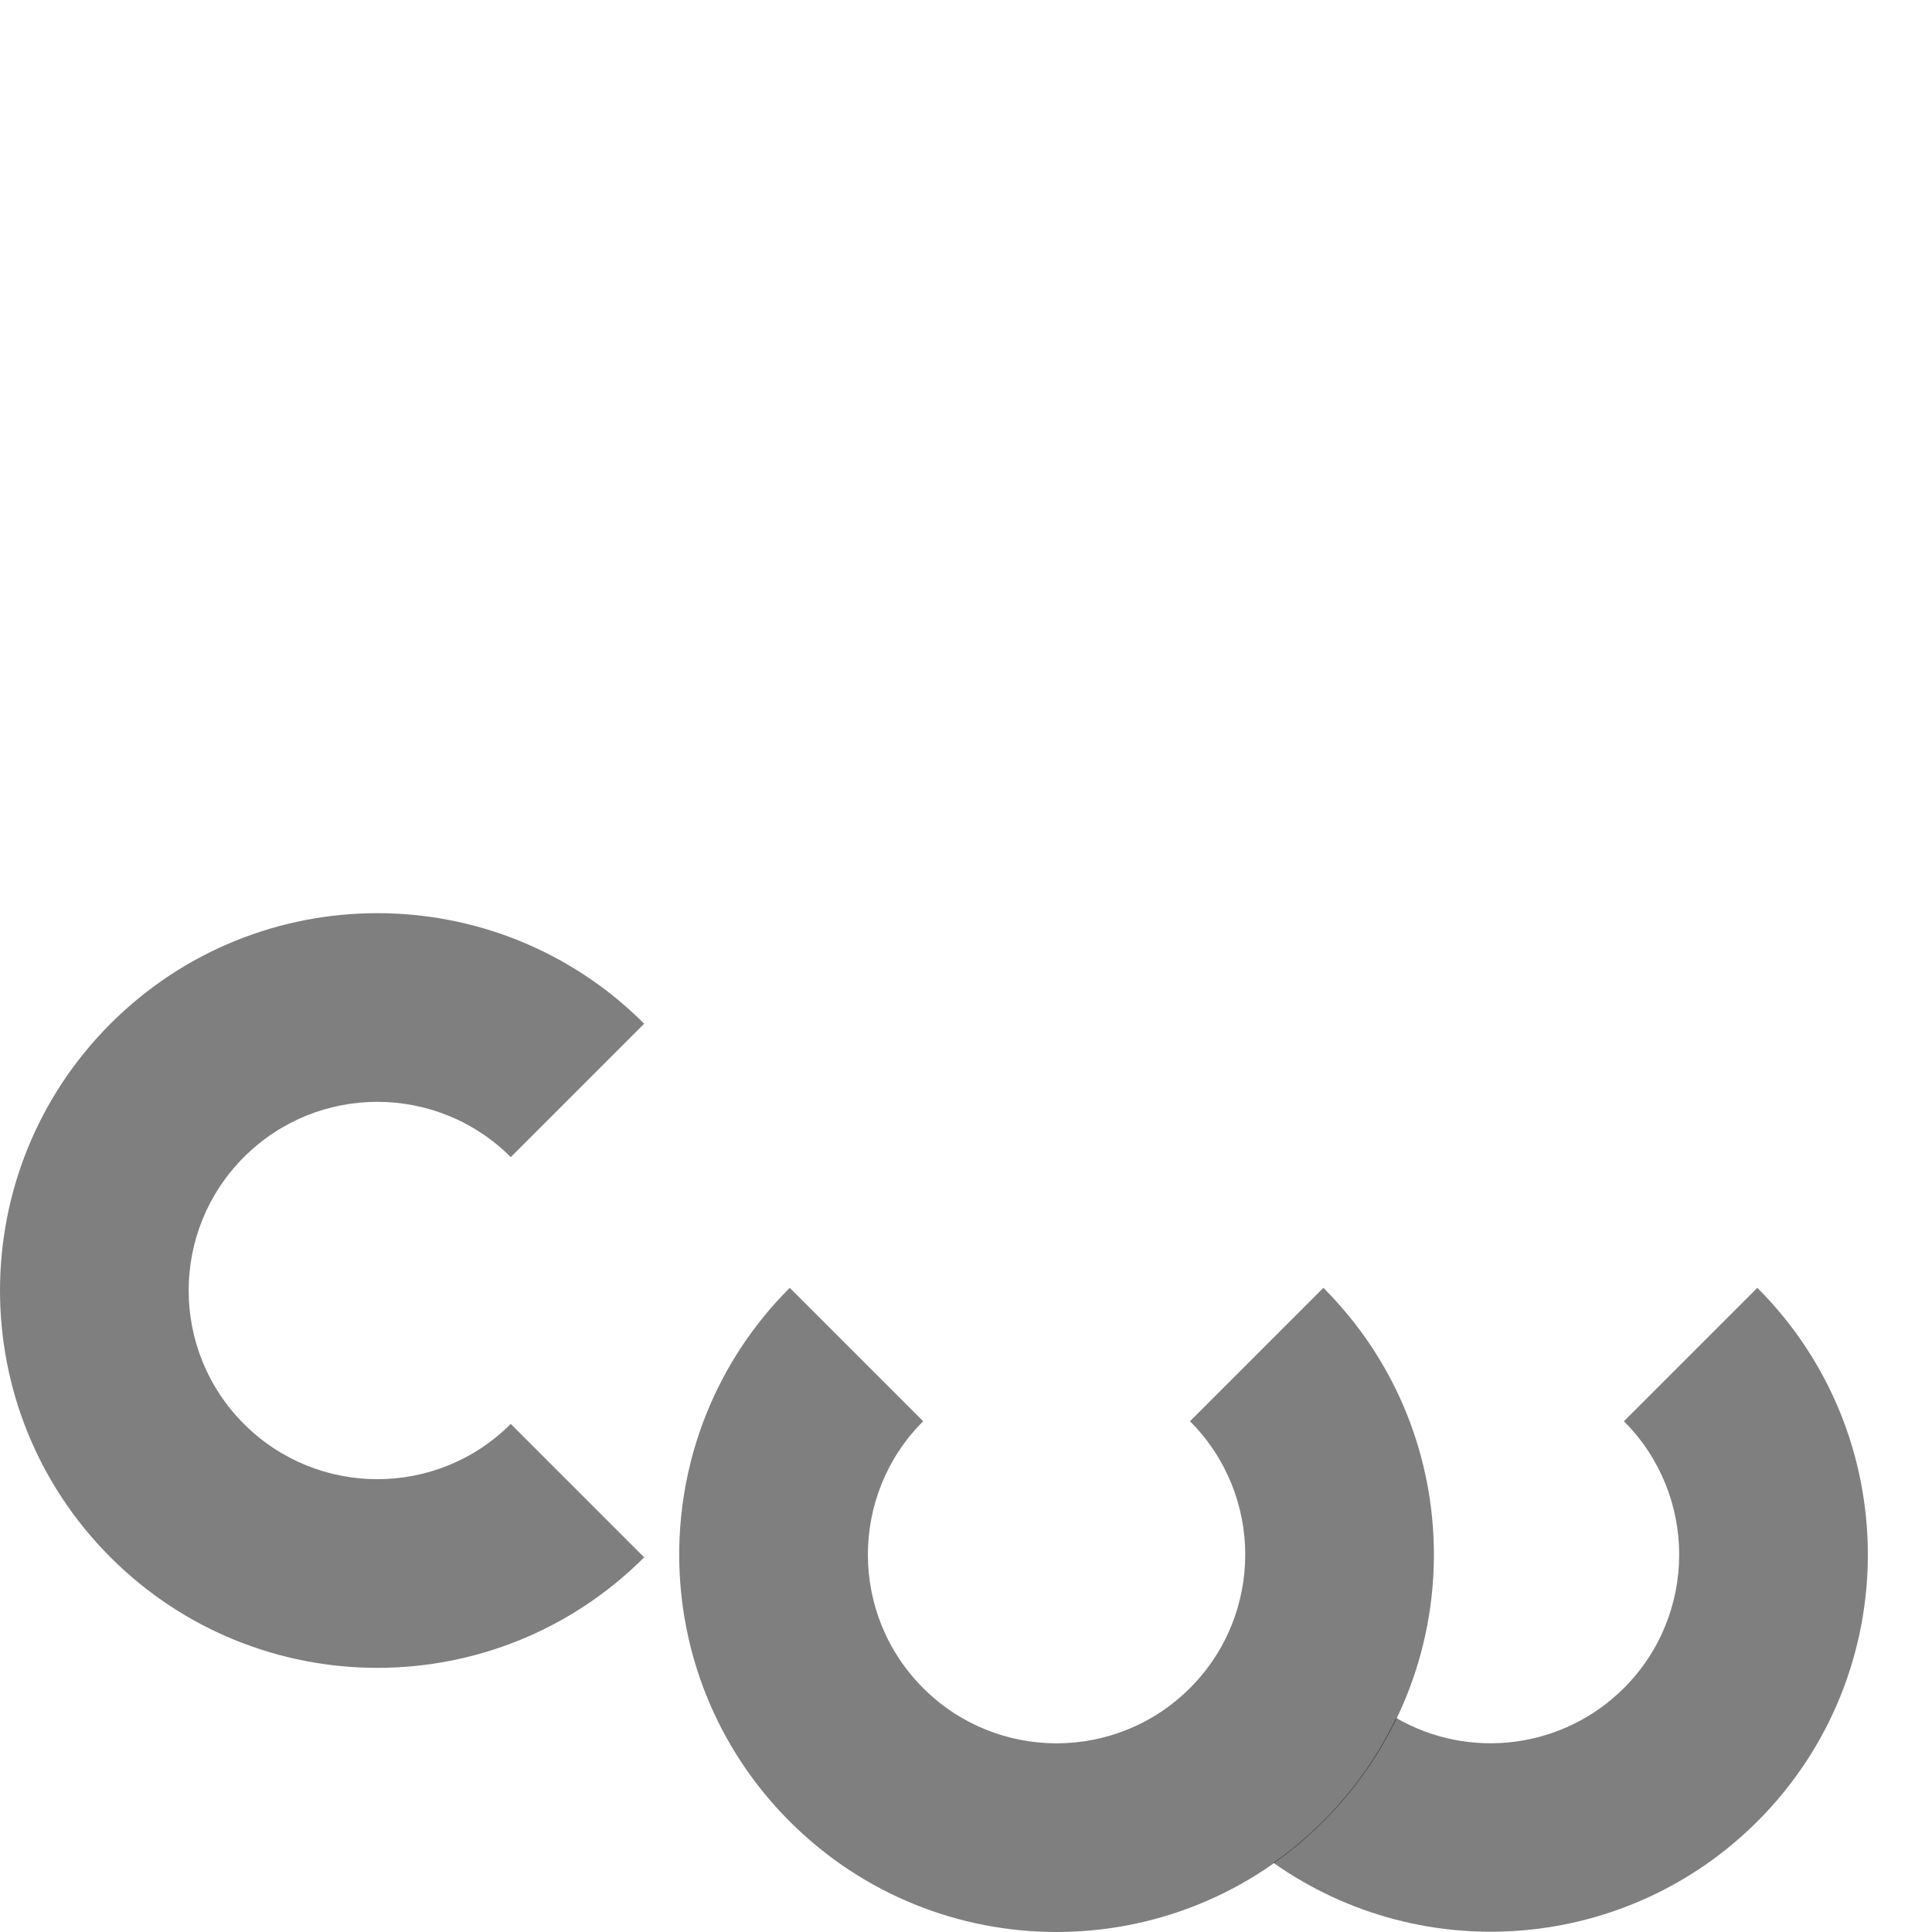
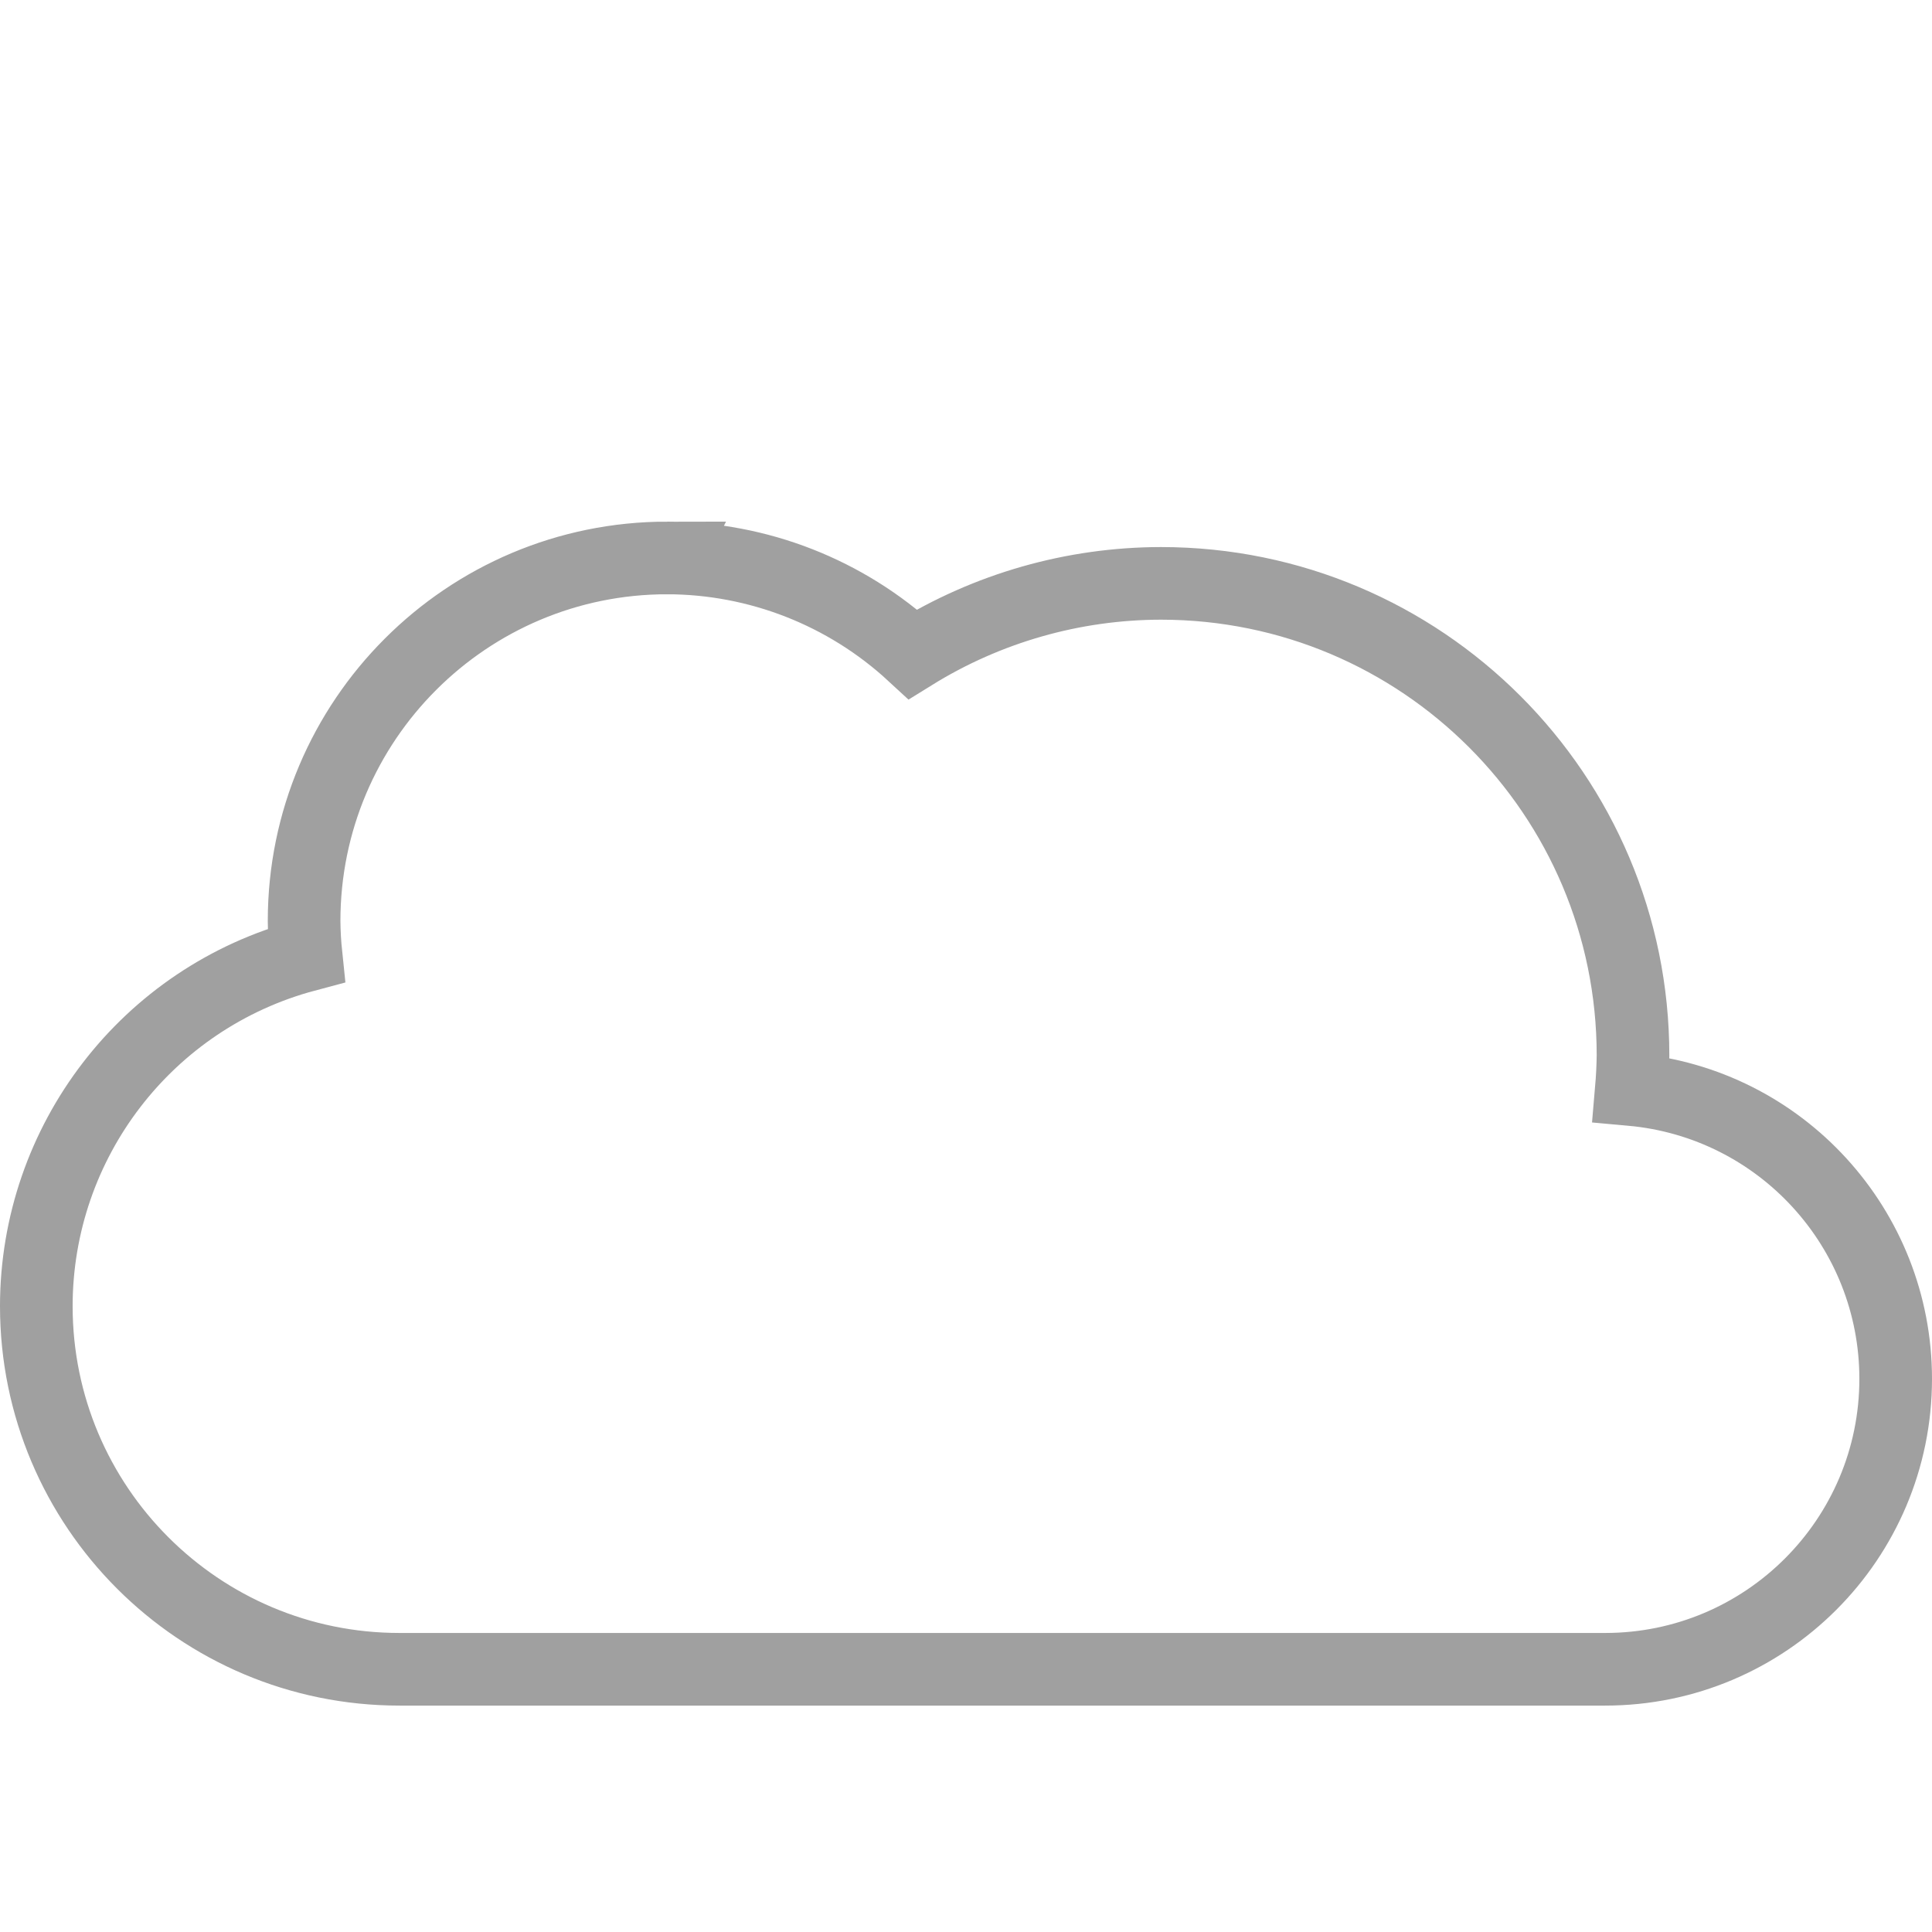
<svg xmlns="http://www.w3.org/2000/svg" xmlns:ns1="http://www.openswatchbook.org/uri/2009/osb" width="512" height="512" id="svg3456" version="1.1" viewBox="0 0 512 512">
  <defs id="defs3458">
+     <linearGradient id="linearGradient6190" ns1:paint="solid">
+       <stop style="stop-color:#a0a0a0;stop-opacity:1;" offset="0" id="stop6192" />
+     </linearGradient>
    <linearGradient id="linearGradient4302" ns1:paint="solid">
      <stop style="stop-color:#000000;stop-opacity:1;" offset="0" id="stop4304" />
    </linearGradient>
  </defs>
  <g id="layer1" transform="translate(0,448)">
-     <path style="opacity:0.5;fill:#000000;fill-opacity:1;stroke:none;stroke-opacity:1" d="m 170.711,-176.711 a 100,100 0 0 0 -141.421,0 100,100 0 0 0 0,141.421 100,100 0 0 0 141.421,0 l -35.355,-35.355 a 50,50 0 0 1 -70.711,0 50,50 0 0 1 0,-70.711 50,50 0 0 1 70.711,0 l 35.355,-35.355 z" id="path4465" />
-     <path style="opacity:0.5;fill:#000000;fill-opacity:1;stroke:none;stroke-opacity:1" d="m 209.289,-106.711 a 100,100 0 0 0 0,141.421 100,100 0 0 0 141.421,0 100,100 0 0 0 0,-141.421 l -35.355,35.355 a 50,50 0 0 1 0,70.711 50,50 0 0 1 -70.711,0 50,50 0 0 1 0,-70.711 l -35.355,-35.355 z" id="path4465-9" />
-     <path style="opacity:0.5;fill:#000000;fill-opacity:1;stroke:none;stroke-opacity:1" d="M 465.711 341.289 L 430.355 376.645 A 50 50 0 0 1 430.355 447.355 A 50 50 0 0 1 370.008 455.283 A 100 100 0 0 1 337.48 493.678 A 100 100 0 0 0 465.711 482.711 A 100 100 0 0 0 465.711 341.289 z " transform="translate(0,-448)" id="path4465-9-1" />
+     <path style="opacity:1;fill:none;fill-opacity:1;stroke:#a0a0a0;stroke-width:19.248;stroke-miterlimit:4;stroke-dasharray:none;stroke-opacity:1" d="m 176.829,-300.139 a 96.241,96.241 0 0 0 -96.241,96.241 96.241,96.241 0 0 0 0.519,9.079 96.241,96.241 0 0 0 -71.483,92.955 96.241,96.241 0 0 0 96.241,96.241 l 319.519,0 a 76.992,76.992 0 0 0 76.992,-76.992 76.992,76.992 0 0 0 -70.062,-76.645 125.113,125.113 0 0 0 0.451,-9.028 125.113,125.113 0 0 0 -125.113,-125.113 125.113,125.113 0 0 0 -65.739,18.769 96.241,96.241 0 0 0 -65.085,-25.506 z" id="path4662" />
+     <flowRoot xml:space="preserve" id="flowRoot6205" style="fill:black;stroke:none;stroke-opacity:1;stroke-width:1px;stroke-linejoin:miter;stroke-linecap:butt;fill-opacity:1;font-family:sans-serif;font-style:normal;font-weight:normal;font-size:40px;line-height:125%;letter-spacing:0px;word-spacing:0px">
+       <flowRegion id="flowRegion6207">
+         <rect id="rect6209" width="294.388" height="186.156" x="106.977" y="256.22" />
+       </flowRegion>
+       <flowPara id="flowPara6211" />
+     </flowRoot>
+     <flowRoot xml:space="preserve" id="flowRoot6213" style="font-style:normal;font-weight:normal;font-size:40px;line-height:125%;font-family:IPAexGothic;letter-spacing:0px;word-spacing:0px;fill:#000000;fill-opacity:1;stroke:none;stroke-width:1px;stroke-linecap:butt;stroke-linejoin:miter;stroke-opacity:1;-inkscape-font-specification:'IPAexGothic, Normal';font-stretch:normal;font-variant:normal;text-anchor:start;text-align:start;writing-mode:lr;" transform="translate(0,-448)">
+       <flowRegion id="flowRegion6215">
+         <rect id="rect6217" width="366.258" height="319.834" x="73.999" y="121.091" style="font-style:normal;font-variant:normal;font-weight:normal;font-stretch:normal;font-size:40px;line-height:125%;font-family:IPAexGothic;-inkscape-font-specification:'IPAexGothic, Normal';text-align:start;writing-mode:lr-tb;text-anchor:start" ry="0" />
+       </flowRegion>
+       <flowPara id="flowPara6219" style="-inkscape-font-specification:'IPAexGothic, Normal';font-family:IPAexGothic;font-weight:normal;font-style:normal;font-stretch:normal;font-variant:normal;font-size:312.5px;text-anchor:start;text-align:start;writing-mode:lr;line-height:125%">cw</flowPara>
+     </flowRoot>
+     <flowRoot xml:space="preserve" id="flowRoot6221" style="font-style:normal;font-variant:normal;font-weight:bold;font-stretch:normal;font-size:287.5px;line-height:125%;font-family:Sawasdee;-inkscape-font-specification:'Sawasdee, Bold';text-align:start;letter-spacing:0px;word-spacing:0px;writing-mode:lr-tb;text-anchor:start;fill:#000000;fill-opacity:1;stroke:none;stroke-width:1px;stroke-linecap:butt;stroke-linejoin:miter;stroke-opacity:1" transform="translate(31.36921,-431.9132)">
+       <flowRegion id="flowRegion6223">
+         <rect id="rect6225" width="477.777" height="337.018" x="34.587" y="157.287" style="font-style:normal;font-variant:normal;font-weight:bold;font-stretch:normal;font-size:287.5px;line-height:125%;font-family:Sawasdee;-inkscape-font-specification:'Sawasdee, Bold';text-align:start;writing-mode:lr-tb;text-anchor:start" />
+       </flowRegion>
+       <flowPara id="flowPara6227" style="font-style:normal;font-variant:normal;font-weight:bold;font-stretch:normal;font-size:262.5px;line-height:125%;font-family:Sawasdee;-inkscape-font-specification:'Sawasdee, Bold';text-align:start;writing-mode:lr-tb;text-anchor:start;fill:#a0a0a0;fill-opacity:1">cw</flowPara>
+     </flowRoot>
  </g>
</svg>
